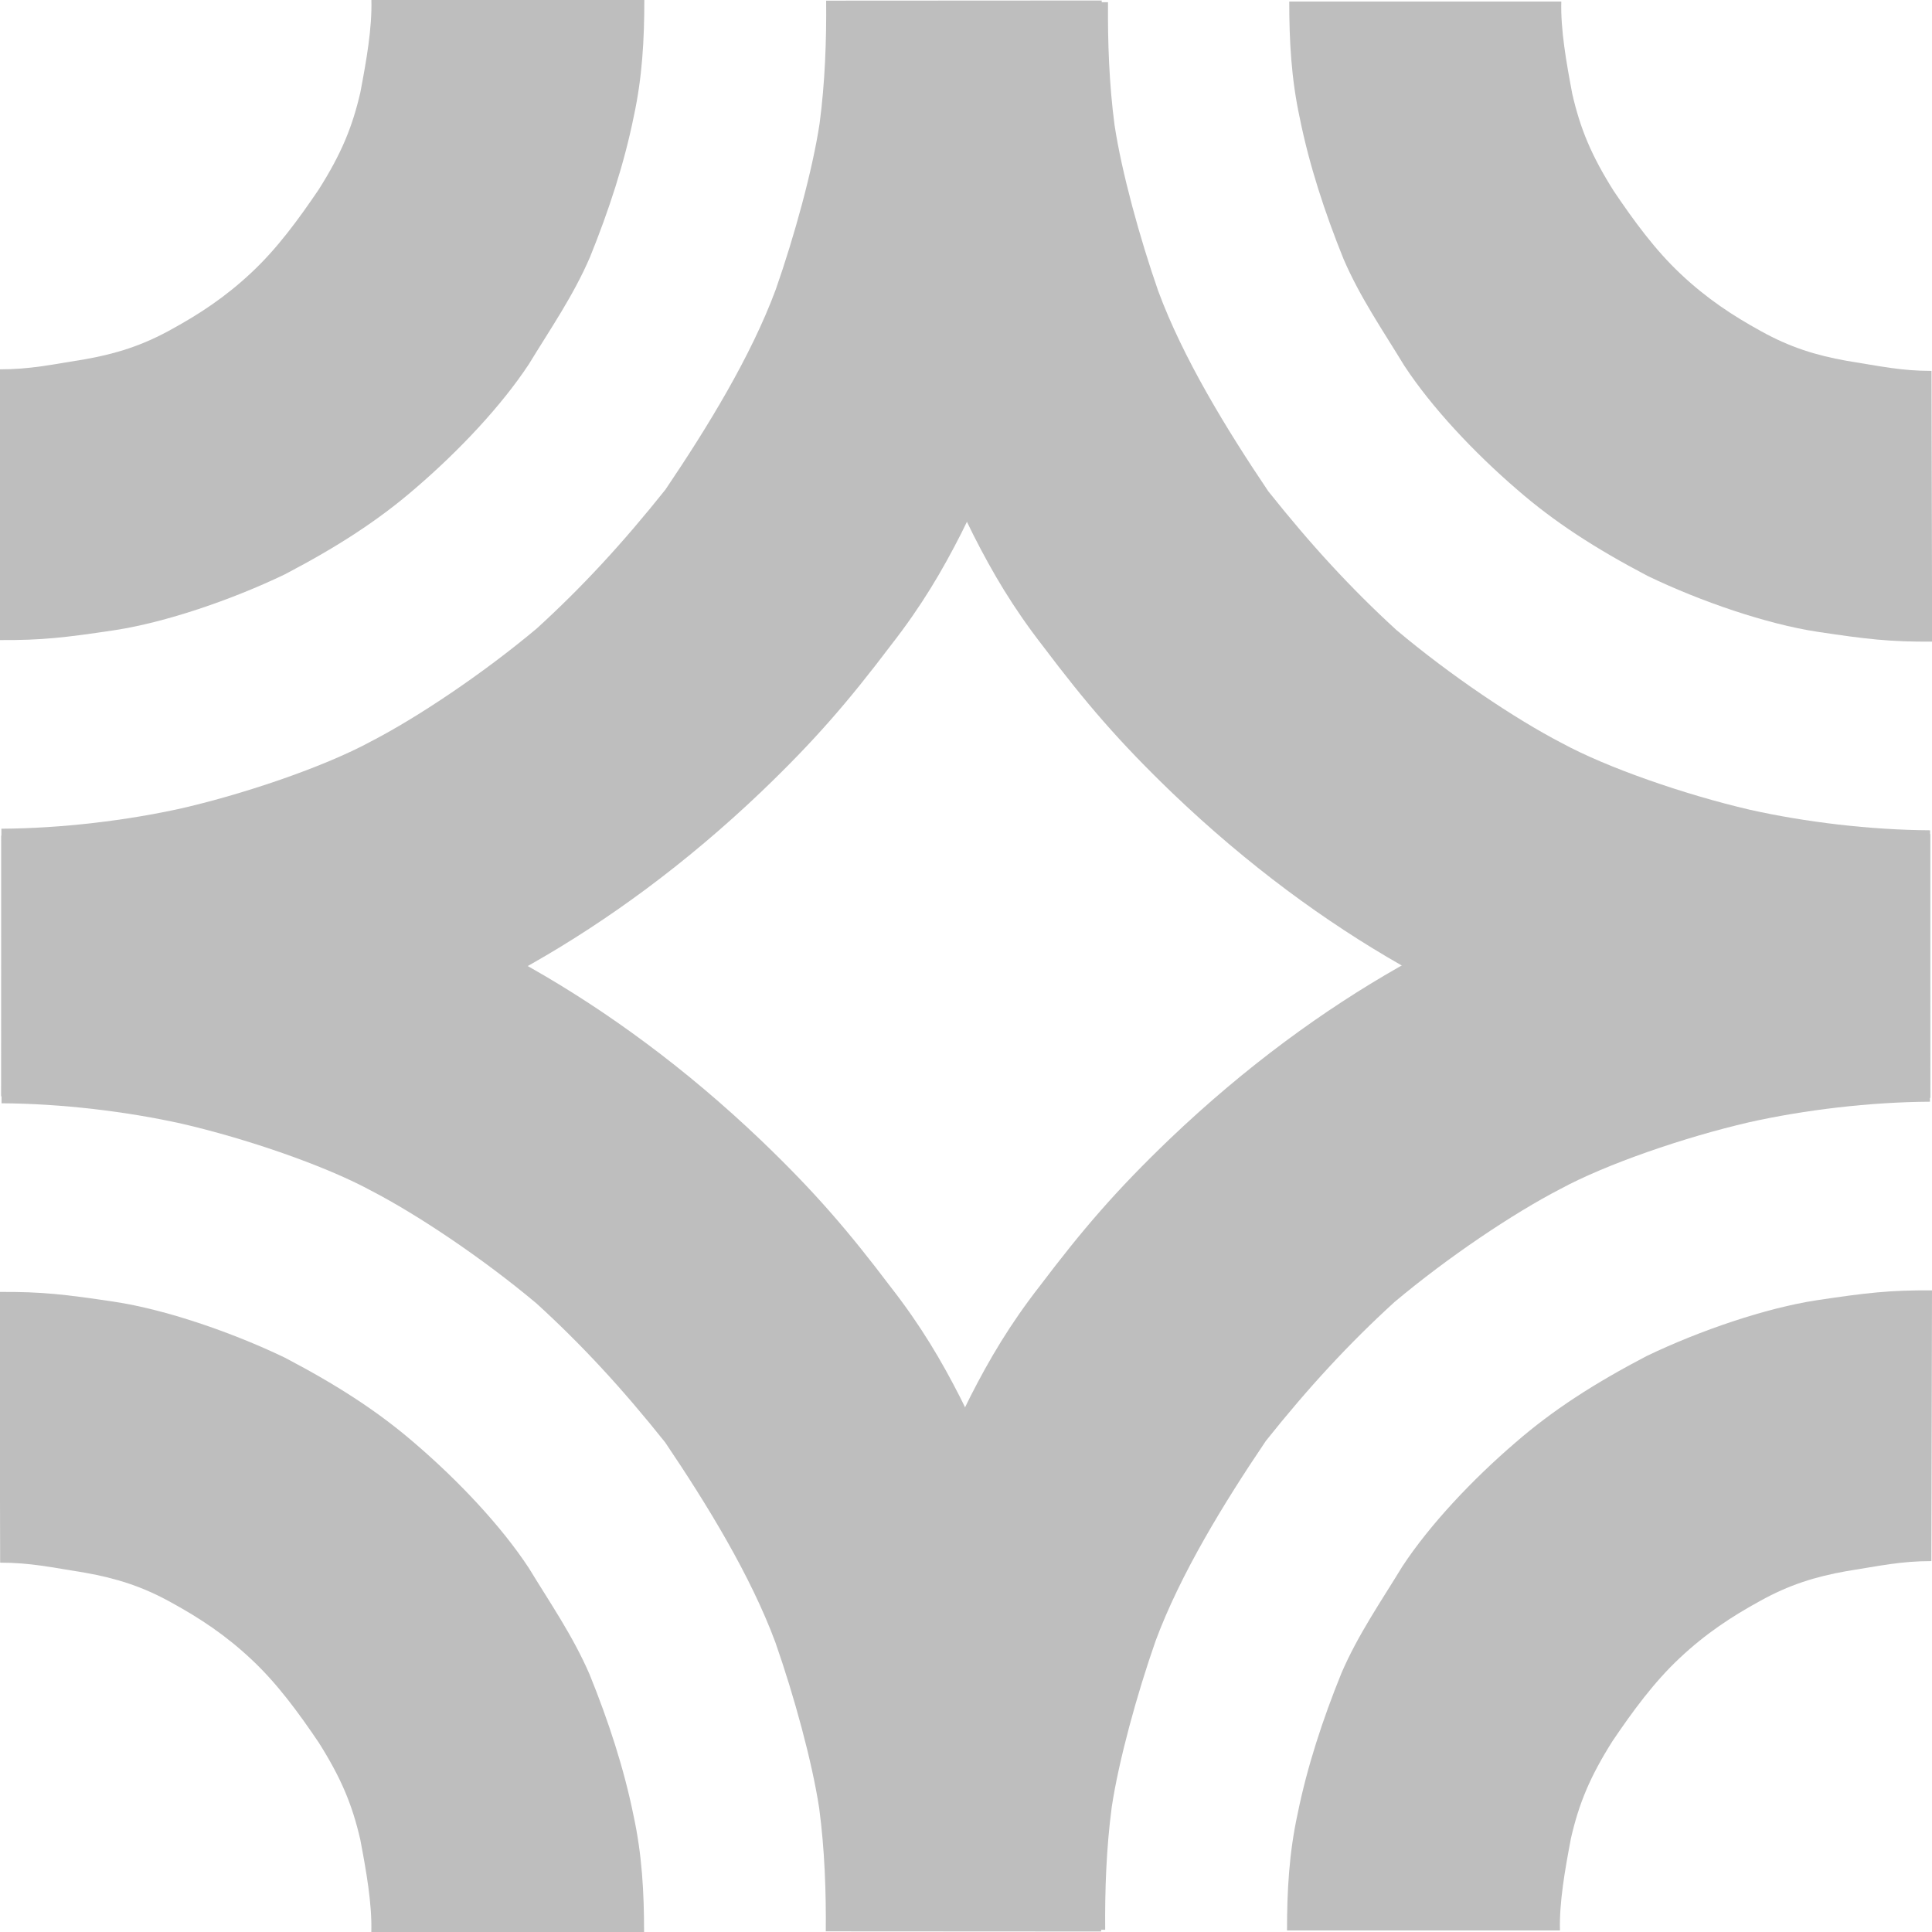
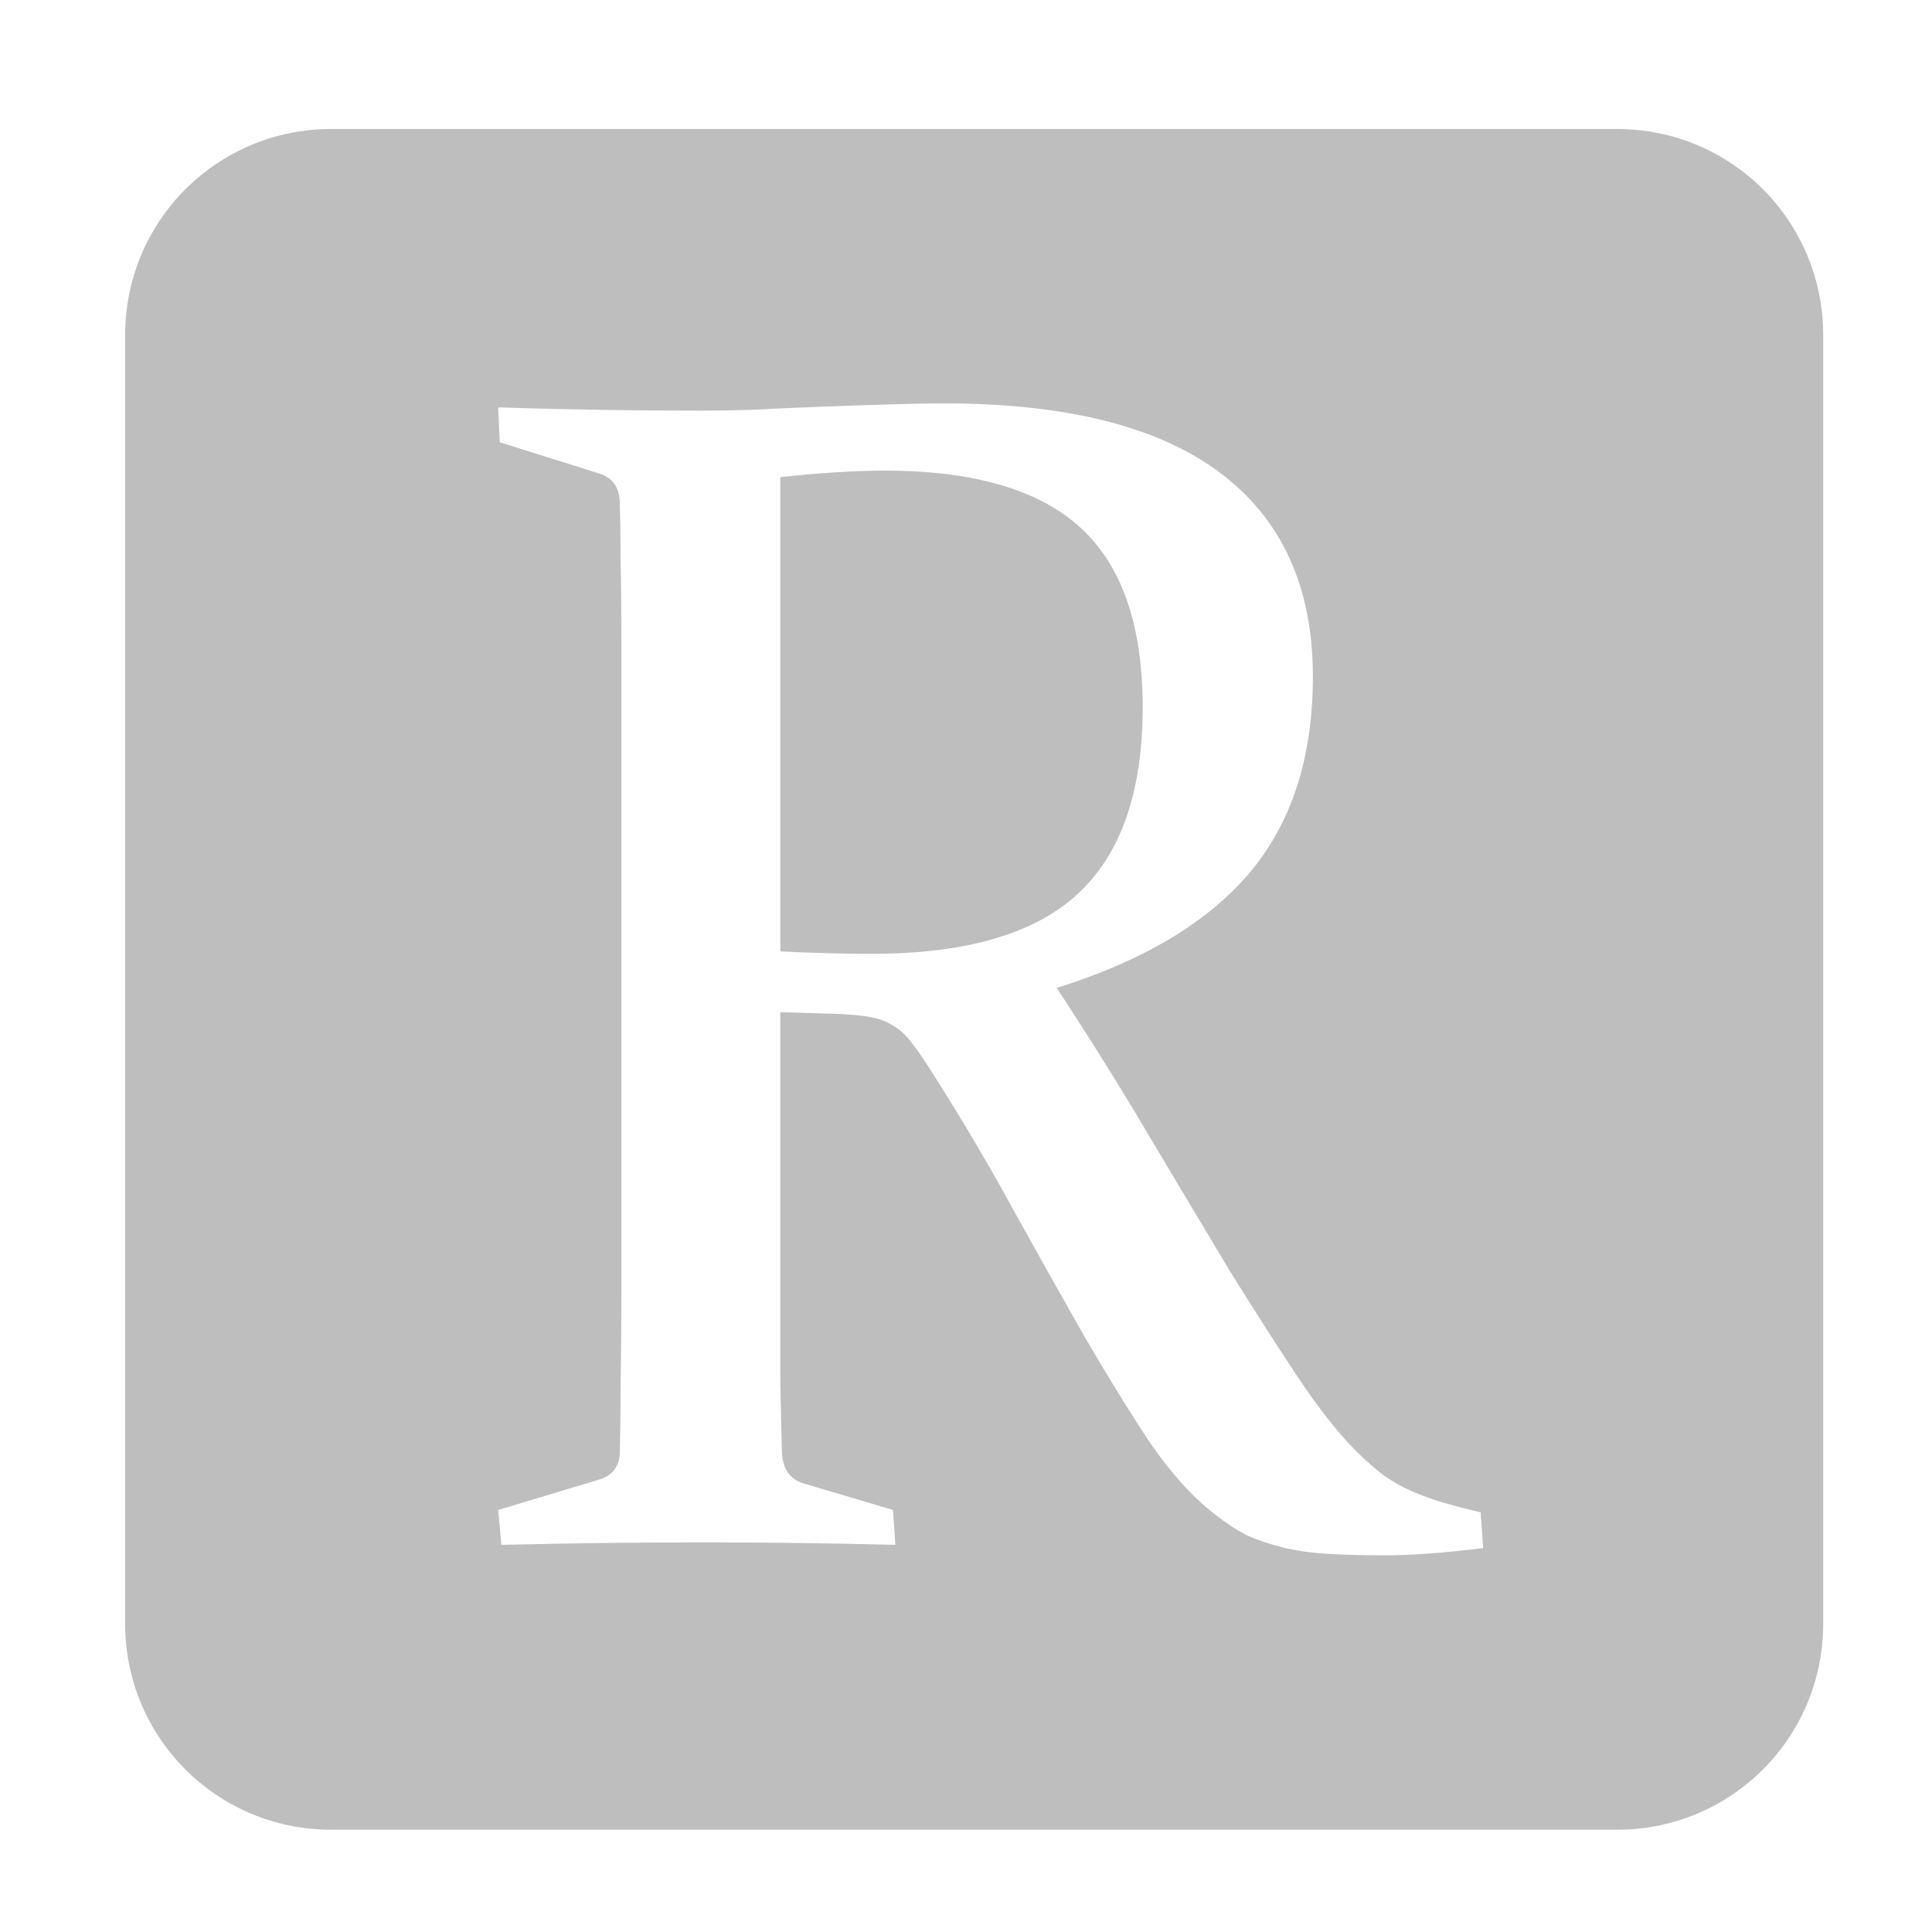
- <svg xmlns="http://www.w3.org/2000/svg" width="64" height="64" viewBox="0 0 64 64" id="svg2" version="1.1">
-   <defs id="defs4" />
-   <g id="layer1" transform="translate(0,-988.3622)">
-     <g id="g4280" transform="matrix(0.2132806,0,0,0.2131921,0.04673285,827.9547)">
-       <g id="g4193-0" transform="matrix(-0.995927,0,0,1.002107,299.6225,-1.281134)">
-         <path style="fill:#bebebe;fill-opacity:1;fill-rule:evenodd;stroke:none;stroke-width:1px;stroke-linecap:butt;stroke-linejoin:miter;stroke-opacity:1" d="m -0.253,851.594 c 6.584,0.042 10.203,-0.379 17.904,-1.531 7.901,-1.196 18.183,-4.69 26.446,-8.646 8.195,-4.275 14.588,-8.395 20.337,-13.369 6.774,-5.792 13.392,-12.812 17.641,-19.259 3.323,-5.442 6.896,-10.582 9.47,-16.541 2.932,-7.216 5.34,-14.553 6.819,-21.845 1.327,-6.085 1.643,-11.971 1.641,-18.056 l -42.426,0 c 0.117,4.358 -0.771,9.37 -1.715,14.324 -1.256,5.429 -2.971,9.535 -6.46,15.045 -3.114,4.585 -6.443,9.145 -10.461,12.887 -4.044,3.79 -8.069,6.425 -12.487,8.839 -4.538,2.514 -8.598,3.757 -13.351,4.604 -5.363,0.852 -8.535,1.568 -13.261,1.568 z" id="path4172-4" />
-         <path style="fill:#bebebe;fill-opacity:1;fill-rule:evenodd;stroke:none;stroke-width:1;stroke-linecap:butt;stroke-linejoin:miter;stroke-miterlimit:4;stroke-dasharray:none;stroke-opacity:1" d="m 0.018,922.34 0.047,-41.495 c 9.299,-0.052 19.458,-1.259 28.128,-3.189 10.099,-2.337 22.223,-6.495 29.349,-10.357 7.247,-3.735 17.38,-10.503 25.748,-17.506 7.092,-6.453 13.343,-13.211 19.996,-21.53 6.57,-9.698 13.301,-20.676 17.147,-31.016 2.907,-8.277 5.725,-18.54 6.816,-25.744 0.848,-6.353 1.079,-12.969 1.02,-19.054 l 42.834,-0.024 c 0.212,10.26 -1.792,23.112 -3.075,31.177 -1.698,9.538 -4.245,18.742 -7.828,28.091 -2.77,7.883 -6.951,15.148 -10.969,23.43 -2.956,5.791 -6.141,11.193 -10.818,17.174 -6.644,8.756 -11.828,14.793 -20.243,22.833 -11.694,11.117 -23.762,19.903 -35.607,26.622 -7.879,4.497 -16.024,8.175 -26.139,11.513 -10.256,3.544 -20.8,6.576 -31.135,8.061 -9.371,1.165 -16.838,1.002 -25.271,1.013 z" id="path4176-8" />
-       </g>
-       <g id="g4193-7" transform="matrix(0.998532,0,0,-1.002107,-0.04095094,1806.539)">
-         <path style="fill:#bebebe;fill-opacity:1;fill-rule:evenodd;stroke:none;stroke-width:1px;stroke-linecap:butt;stroke-linejoin:miter;stroke-opacity:1" d="m -0.253,851.594 c 6.584,0.042 10.203,-0.379 17.904,-1.531 7.901,-1.196 18.183,-4.69 26.446,-8.646 8.195,-4.275 14.588,-8.395 20.337,-13.369 6.774,-5.792 13.392,-12.812 17.641,-19.259 3.323,-5.442 6.896,-10.582 9.47,-16.541 2.932,-7.216 5.34,-14.553 6.819,-21.845 1.327,-6.085 1.643,-11.971 1.641,-18.056 l -42.426,0 c 0.117,4.358 -0.771,9.37 -1.715,14.324 -1.256,5.429 -2.971,9.535 -6.46,15.045 -3.114,4.585 -6.443,9.145 -10.461,12.887 -4.044,3.79 -8.069,6.425 -12.487,8.839 -4.538,2.514 -8.598,3.757 -13.351,4.604 -5.363,0.852 -8.535,1.568 -13.261,1.568 z" id="path4172-6" />
-         <path style="fill:#bebebe;fill-opacity:1;fill-rule:evenodd;stroke:none;stroke-width:1;stroke-linecap:butt;stroke-linejoin:miter;stroke-miterlimit:4;stroke-dasharray:none;stroke-opacity:1" d="m 0.018,922.34 0.047,-41.495 c 9.299,-0.052 19.458,-1.259 28.128,-3.189 10.099,-2.337 22.223,-6.495 29.349,-10.357 7.247,-3.735 17.38,-10.503 25.748,-17.506 7.092,-6.453 13.343,-13.211 19.996,-21.53 6.57,-9.698 13.301,-20.676 17.147,-31.016 2.907,-8.277 5.725,-18.54 6.816,-25.744 0.848,-6.353 1.079,-12.969 1.02,-19.054 l 42.834,-0.024 c 0.212,10.26 -1.792,23.112 -3.075,31.177 -1.698,9.538 -4.245,18.742 -7.828,28.091 -2.77,7.883 -6.951,15.148 -10.969,23.43 -2.956,5.791 -6.141,11.193 -10.818,17.174 -6.644,8.756 -11.828,14.793 -20.243,22.833 -11.694,11.117 -23.762,19.903 -35.607,26.622 -7.879,4.497 -16.024,8.175 -26.139,11.513 -10.256,3.544 -20.8,6.576 -31.135,8.061 -9.371,1.165 -16.838,1.002 -25.271,1.013 z" id="path4176-4" />
-       </g>
-     </g>
-     <g id="g4272" transform="matrix(0.2134205,0,0,0.2131921,-0.0268227,827.9547)">
-       <g transform="matrix(0.998532,0,0,1.002107,0.2764425,-1.524315)" id="g4193">
-         <path style="fill:#bebebe;fill-opacity:1;fill-rule:evenodd;stroke:none;stroke-width:1px;stroke-linecap:butt;stroke-linejoin:miter;stroke-opacity:1" d="m -0.253,851.594 c 6.584,0.042 10.203,-0.379 17.904,-1.531 7.901,-1.196 18.183,-4.69 26.446,-8.646 8.195,-4.275 14.588,-8.395 20.337,-13.369 6.774,-5.792 13.392,-12.812 17.641,-19.259 3.323,-5.442 6.896,-10.582 9.47,-16.541 2.932,-7.216 5.34,-14.553 6.819,-21.845 1.327,-6.085 1.643,-11.971 1.641,-18.056 l -42.426,0 c 0.117,4.358 -0.771,9.37 -1.715,14.324 -1.256,5.429 -2.971,9.535 -6.46,15.045 -3.114,4.585 -6.443,9.145 -10.461,12.887 -4.044,3.79 -8.069,6.425 -12.487,8.839 -4.538,2.514 -8.598,3.757 -13.351,4.604 -5.363,0.852 -8.535,1.568 -13.261,1.568 z" id="path4172" />
-         <path style="fill:#bebebe;fill-opacity:1;fill-rule:evenodd;stroke:none;stroke-width:1;stroke-linecap:butt;stroke-linejoin:miter;stroke-miterlimit:4;stroke-dasharray:none;stroke-opacity:1" d="m 0.018,922.34 0.047,-41.495 c 9.299,-0.052 19.458,-1.259 28.128,-3.189 10.099,-2.337 22.223,-6.495 29.349,-10.357 7.247,-3.735 17.38,-10.503 25.748,-17.506 7.092,-6.453 13.343,-13.211 19.996,-21.53 6.57,-9.698 13.301,-20.676 17.147,-31.016 2.907,-8.277 5.725,-18.54 6.816,-25.744 0.848,-6.353 1.079,-12.969 1.02,-19.054 l 42.834,-0.024 c 0.212,10.26 -1.792,23.112 -3.075,31.177 -1.698,9.538 -4.245,18.742 -7.828,28.091 -2.77,7.883 -6.951,15.148 -10.969,23.43 -2.956,5.791 -6.141,11.193 -10.818,17.174 -6.644,8.756 -11.828,14.793 -20.243,22.833 -11.694,11.117 -23.762,19.903 -35.607,26.622 -7.879,4.497 -16.024,8.175 -26.139,11.513 -10.256,3.544 -20.8,6.576 -31.135,8.061 -9.371,1.165 -16.838,1.002 -25.271,1.013 z" id="path4176" />
-       </g>
-       <g id="g4193-0-3" transform="matrix(-0.998532,0,0,-1.002107,299.7509,1806.296)">
-         <path style="fill:#bebebe;fill-opacity:1;fill-rule:evenodd;stroke:none;stroke-width:1px;stroke-linecap:butt;stroke-linejoin:miter;stroke-opacity:1" d="m -0.253,851.594 c 6.584,0.042 10.203,-0.379 17.904,-1.531 7.901,-1.196 18.183,-4.69 26.446,-8.646 8.195,-4.275 14.588,-8.395 20.337,-13.369 6.774,-5.792 13.392,-12.812 17.641,-19.259 3.323,-5.442 6.896,-10.582 9.47,-16.541 2.932,-7.216 5.34,-14.553 6.819,-21.845 1.327,-6.085 1.643,-11.971 1.641,-18.056 l -42.426,0 c 0.117,4.358 -0.771,9.37 -1.715,14.324 -1.256,5.429 -2.971,9.535 -6.46,15.045 -3.114,4.585 -6.443,9.145 -10.461,12.887 -4.044,3.79 -8.069,6.425 -12.487,8.839 -4.538,2.514 -8.598,3.757 -13.351,4.604 -5.363,0.852 -8.535,1.568 -13.261,1.568 z" id="path4172-4-0" />
-         <path style="fill:#bebebe;fill-opacity:1;fill-rule:evenodd;stroke:none;stroke-width:1;stroke-linecap:butt;stroke-linejoin:miter;stroke-miterlimit:4;stroke-dasharray:none;stroke-opacity:1" d="m 0.018,922.34 0.047,-41.495 c 9.299,-0.052 19.458,-1.259 28.128,-3.189 10.099,-2.337 22.223,-6.495 29.349,-10.357 7.247,-3.735 17.38,-10.503 25.748,-17.506 7.092,-6.453 13.343,-13.211 19.996,-21.53 6.57,-9.698 13.301,-20.676 17.147,-31.016 2.907,-8.277 5.725,-18.54 6.816,-25.744 0.848,-6.353 1.079,-12.969 1.02,-19.054 l 42.834,-0.024 c 0.212,10.26 -1.792,23.112 -3.075,31.177 -1.698,9.538 -4.245,18.742 -7.828,28.091 -2.77,7.883 -6.951,15.148 -10.969,23.43 -2.956,5.791 -6.141,11.193 -10.818,17.174 -6.644,8.756 -11.828,14.793 -20.243,22.833 -11.694,11.117 -23.762,19.903 -35.607,26.622 -7.879,4.497 -16.024,8.175 -26.139,11.513 -10.256,3.544 -20.8,6.576 -31.135,8.061 -9.371,1.165 -16.838,1.002 -25.271,1.013 z" id="path4176-8-3" />
-       </g>
-     </g>
+ <svg xmlns="http://www.w3.org/2000/svg" width="64" height="64" viewBox="0 0 16.933 16.933" version="1.1" id="svg8">
+   <defs id="defs2" />
+   <g id="layer1" transform="translate(0,-280.0666)">
+     <path style="fill:#bebebe;fill-opacity:1;stroke-width:0.963" d="M 10.975 4.273 C 7.191 4.273 4.145 7.321 4.145 11.105 L 4.145 53.781 C 4.145 57.565 7.191 60.611 10.975 60.611 L 53.564 60.611 C 57.348 60.611 60.395 57.565 60.395 53.781 L 60.395 11.105 C 60.395 7.321 57.348 4.273 53.564 4.273 L 10.975 4.273 z M 31.244 13.361 C 35.326 13.361 38.389 14.132 40.43 15.672 C 42.471 17.212 43.49 19.458 43.49 22.412 C 43.49 25.08 42.793 27.245 41.396 28.91 C 40 30.557 37.868 31.829 35.004 32.725 C 36.132 34.443 37.17 36.107 38.119 37.719 C 39.068 39.312 39.946 40.78 40.752 42.123 C 41.576 43.448 42.327 44.62 43.008 45.641 C 43.688 46.661 44.323 47.468 44.914 48.059 C 45.218 48.363 45.522 48.631 45.826 48.863 C 46.131 49.078 46.445 49.257 46.768 49.4 C 47.108 49.544 47.456 49.67 47.814 49.777 C 48.19 49.885 48.601 49.992 49.049 50.1 L 49.131 51.281 C 47.842 51.442 46.758 51.521 45.881 51.521 C 45.147 51.521 44.502 51.505 43.947 51.469 C 43.392 51.433 42.9 51.361 42.471 51.254 C 42.041 51.146 41.647 51.013 41.289 50.852 C 40.949 50.673 40.608 50.448 40.268 50.18 C 39.534 49.625 38.81 48.827 38.094 47.789 C 37.396 46.733 36.66 45.542 35.891 44.217 C 35.139 42.892 34.351 41.488 33.527 40.002 C 32.704 38.498 31.835 37.03 30.922 35.598 C 30.653 35.168 30.422 34.827 30.225 34.576 C 30.046 34.326 29.84 34.13 29.607 33.986 C 29.393 33.843 29.132 33.745 28.828 33.691 C 28.542 33.638 28.165 33.602 27.699 33.584 L 25.848 33.529 L 25.848 42.848 L 25.848 45.748 C 25.866 46.607 25.882 47.386 25.9 48.084 C 25.918 48.639 26.152 48.99 26.6 49.133 L 29.58 50.018 L 29.66 51.174 C 27.53 51.12 25.4 51.092 23.27 51.092 C 21.103 51.092 18.883 51.12 16.609 51.174 L 16.502 50.018 L 19.805 49.025 C 20.252 48.9 20.493 48.621 20.529 48.191 C 20.547 47.475 20.557 46.68 20.557 45.803 C 20.575 44.908 20.584 43.922 20.584 42.848 L 20.584 21.068 C 20.584 20.155 20.575 19.332 20.557 18.598 C 20.557 17.864 20.547 17.202 20.529 16.611 C 20.511 16.146 20.297 15.84 19.885 15.697 L 16.555 14.65 L 16.502 13.496 C 18.811 13.568 21.058 13.604 23.242 13.604 C 23.672 13.604 24.218 13.594 24.881 13.576 C 25.543 13.54 26.348 13.505 27.297 13.469 C 28.264 13.433 29.07 13.407 29.715 13.389 C 30.359 13.371 30.868 13.361 31.244 13.361 z M 29.311 15.59 C 28.809 15.59 28.272 15.609 27.699 15.645 C 27.126 15.68 26.51 15.733 25.848 15.805 L 25.848 31.516 C 26.94 31.569 27.95 31.596 28.881 31.596 C 31.978 31.596 34.244 30.942 35.676 29.635 C 37.126 28.31 37.852 26.242 37.852 23.432 C 37.852 20.71 37.162 18.724 35.783 17.471 C 34.405 16.217 32.247 15.59 29.311 15.59 z " id="rect4496" transform="matrix(0.2645833,0,0,0.2645833,0,280.0666)" />
  </g>
</svg>
